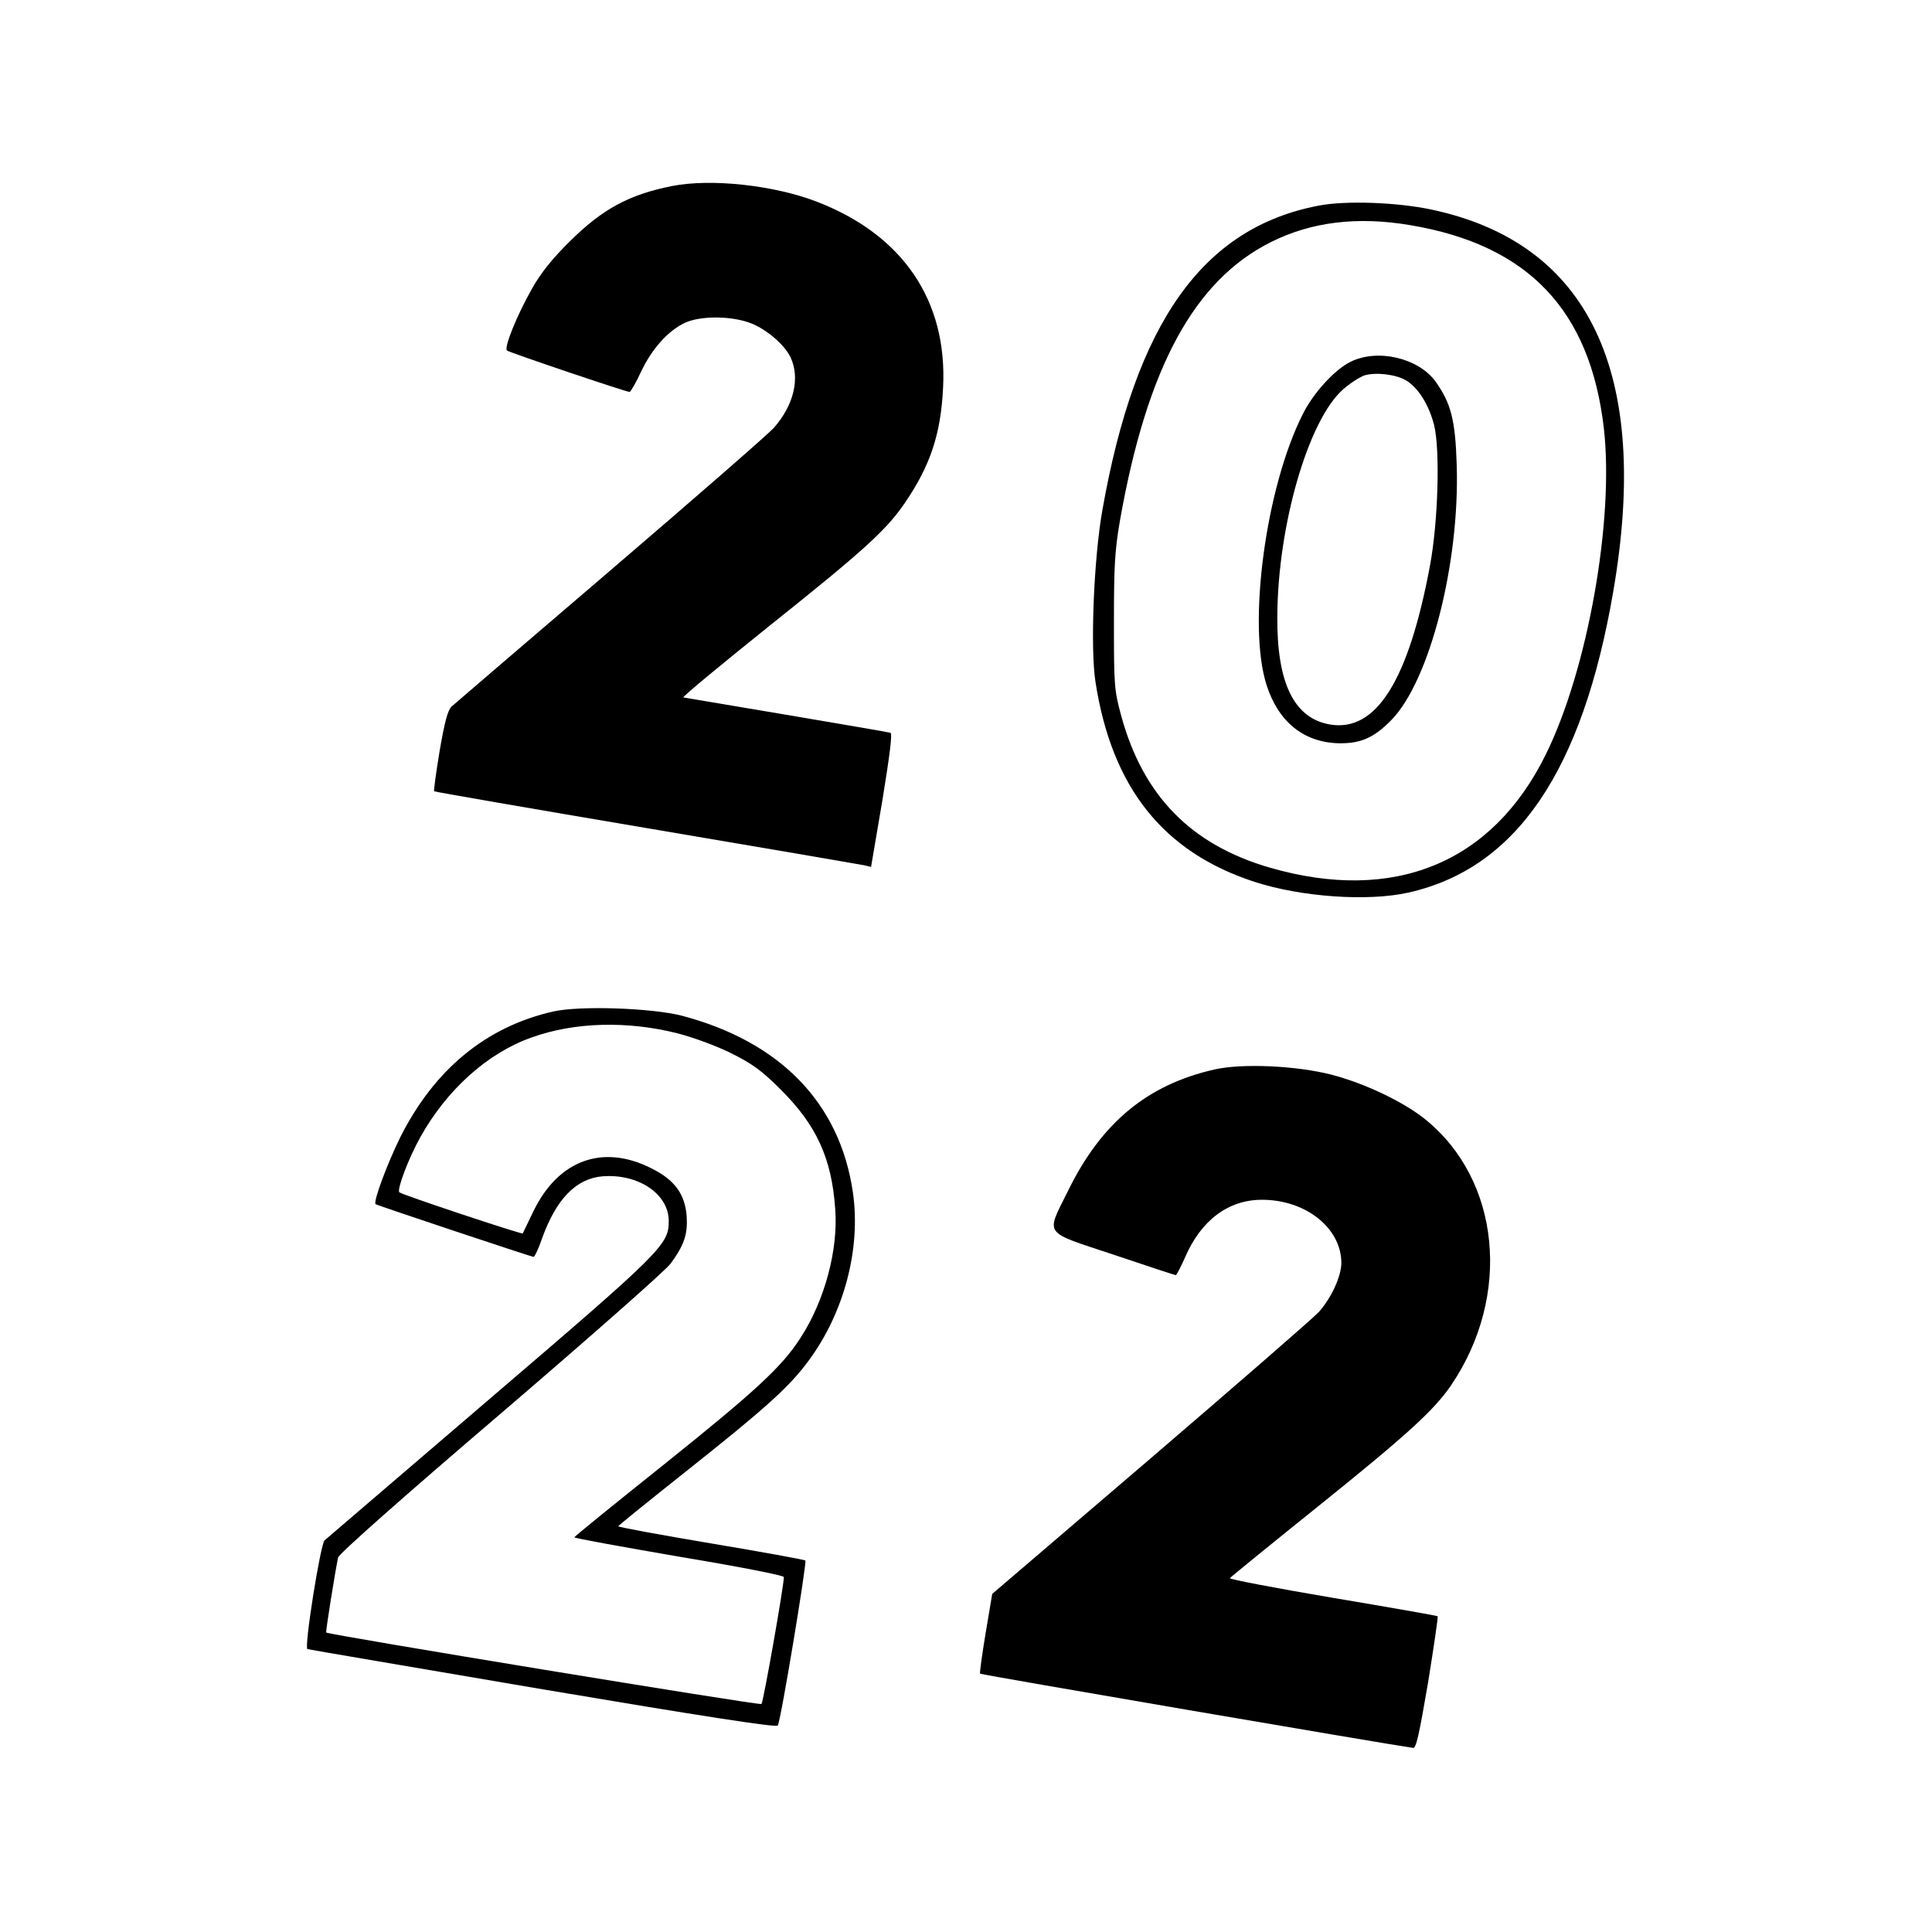
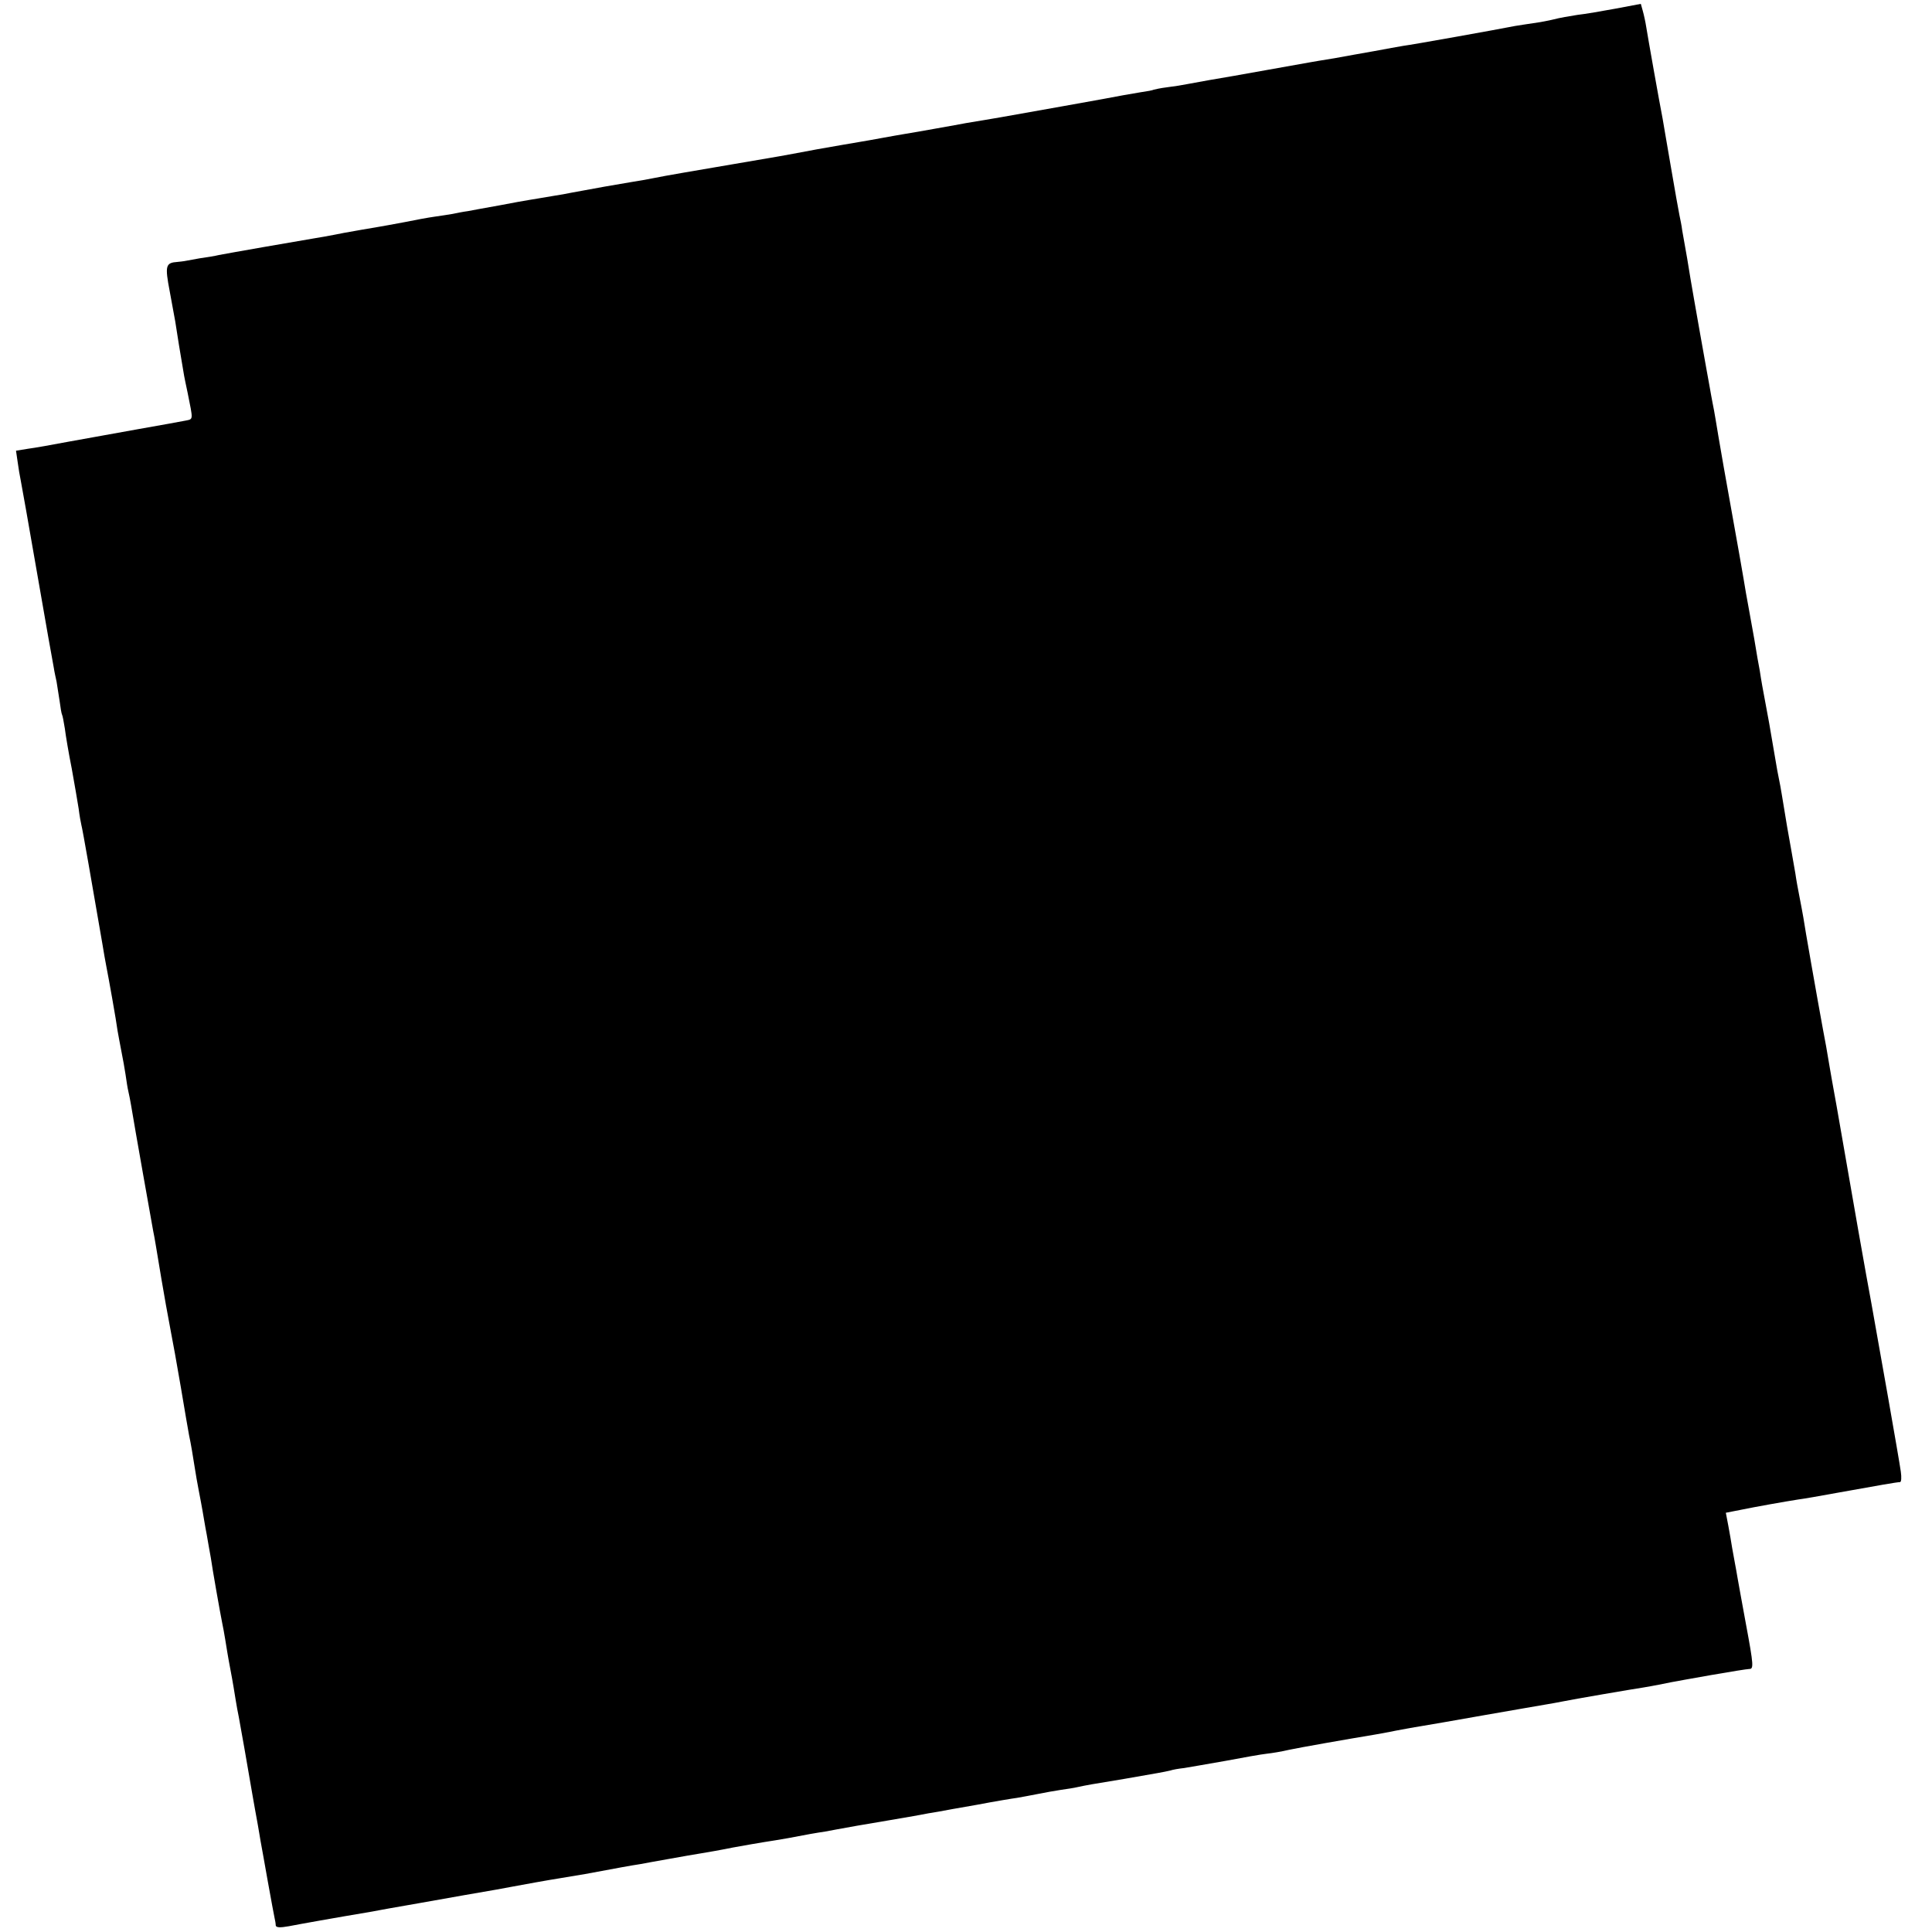
- <svg xmlns="http://www.w3.org/2000/svg" height="700pt" preserveAspectRatio="xMidYMid meet" viewBox="0 0 700 700" width="700pt">
-   <g transform="matrix(.1 0 0 -.1 0 700)">
-     <path d="m2435 6326c-156-31-252-83-371-201-63-62-105-115-136-170-55-97-103-215-91-225 8-7 431-150 444-150 4 0 23 33 42 74 40 84 99 149 160 177 53 24 156 25 226 2 60-19 131-78 155-127 36-76 12-175-61-257-21-23-288-256-593-517s-564-483-574-492c-14-14-25-56-43-160-13-79-22-144-20-147 2-2 348-62 768-133s775-132 790-135l25-6 41 241c27 166 37 243 29 245-6 2-175 31-376 65s-369 62-374 63c-5 2 137 119 315 262 342 273 421 345 489 445 91 134 129 248 137 416 16 315-146 553-457 673-155 60-383 85-525 57z" />
-     <path d="m4778 6255c-420-80-664-423-784-1104-31-175-44-497-25-621 59-383 245-617 576-725 169-55 411-72 558-39 391 88 630 439 742 1090 137 794-87 1264-660 1385-123 26-309 33-407 14zm333-71c426-72 650-307 700-735 38-331-58-875-211-1184-194-393-550-538-998-409-287 83-461 261-540 552-25 92-26 109-26 337 0 206 3 259 22 370 98 554 269 869 547 1008 146 73 313 94 506 61z" />
-     <path d="m4893 5689c-57-28-135-113-173-190-134-265-201-763-131-981 43-134 135-208 262-211 79-1 126 19 190 84 139 142 248 567 237 923-5 166-21 225-77 304-62 85-210 120-308 71zm201-67c44-26 83-88 102-162 22-89 15-349-15-510-78-417-195-603-362-575-130 22-193 150-191 390 1 330 112 713 238 824 26 23 61 45 78 51 41 12 112 4 150-18z" />
-     <path d="m2004 3335c-243-55-430-210-553-454-47-95-100-236-90-244 4-4 557-188 572-191 4 0 18 29 31 67 51 142 123 217 219 225 130 10 240-64 240-162 0-86-23-109-653-648-322-276-589-505-594-509-15-14-75-390-62-394 6-2 391-67 854-146 569-96 846-139 850-131 11 16 106 591 100 598-3 3-157 31-342 62s-336 59-336 62c1 3 112 93 247 200 286 227 373 305 442 399 130 175 191 408 161 612-47 322-263 545-620 639-109 28-371 37-466 15zm451-79c55-14 142-46 194-72 78-39 110-62 181-133 128-128 183-247 196-429 12-149-38-335-126-470-67-104-161-191-493-457-179-143-326-262-326-265-1-3 170-34 379-70 222-37 380-68 380-74 1-27-74-452-81-460-5-6-1563 250-1577 259-3 2 33 225 43 272 3 13 233 217 590 522 321 275 598 519 615 543 49 67 62 106 58 171-6 80-43 132-128 174-176 89-337 30-427-155-20-42-38-79-39-81-4-4-437 140-447 149s33 123 76 200c96 172 244 305 403 361 155 56 347 61 529 15z" />
-     <path d="m4400 3125c-243-55-410-193-531-441-80-162-93-144 166-230 121-41 222-74 225-74s18 29 34 65c58 134 156 207 276 208 159 1 289-101 290-228 0-49-36-127-81-178-19-21-293-259-609-530l-575-492-24-143c-13-78-22-144-20-146 3-4 1494-259 1569-269 11-2 22 49 54 236 21 130 37 239 35 241s-173 32-381 67c-207 35-374 67-372 71 3 4 150 124 327 266 317 255 413 343 474 432 221 325 180 746-95 966-79 63-218 129-337 160-127 33-325 42-425 19z" />
+ <svg xmlns="http://www.w3.org/2000/svg" version="1.0" width="700pt" height="700pt" viewBox="0 0 700 700" preserveAspectRatio="xMidYMid meet">
+   <g transform="translate(0,700) scale(0.1,-0.1)" fill="#000000" stroke="none">
+     <path d="M5855 6969 c-49 -9 -112 -20 -140 -23 -27 -4 -66 -11 -85 -16 -19 -5 -53 -11 -75 -14 -22 -3 -51 -8 -65 -10 -60 -12 -378 -69 -405 -72 -16 -3 -64 -11 -105 -19 -41 -7 -106 -19 -145 -26 -38 -6 -79 -13 -90 -15 -106 -19 -247 -44 -275 -49 -48 -8 -140 -24 -170 -30 -14 -3 -45 -8 -70 -11 -25 -3 -47 -8 -50 -9 -3 -2 -24 -6 -46 -9 -22 -4 -51 -9 -64 -11 -14 -3 -113 -21 -220 -40 -107 -19 -208 -37 -225 -40 -31 -5 -80 -14 -125 -21 -14 -3 -61 -11 -105 -19 -44 -8 -96 -17 -115 -20 -19 -3 -57 -10 -85 -15 -27 -5 -66 -12 -85 -15 -19 -3 -87 -15 -150 -26 -63 -12 -124 -23 -135 -25 -61 -10 -272 -47 -345 -59 -47 -8 -96 -17 -110 -20 -14 -3 -52 -10 -85 -15 -82 -14 -112 -19 -170 -30 -27 -5 -61 -11 -75 -14 -14 -2 -41 -7 -60 -10 -19 -3 -46 -8 -60 -10 -14 -2 -63 -11 -110 -20 -47 -8 -98 -18 -115 -21 -16 -2 -41 -7 -55 -10 -13 -2 -42 -7 -65 -10 -22 -3 -71 -12 -110 -20 -38 -7 -86 -16 -105 -19 -19 -3 -71 -12 -115 -20 -44 -9 -96 -18 -115 -21 -43 -7 -307 -53 -337 -59 -11 -3 -43 -8 -70 -12 -26 -5 -51 -9 -55 -10 -5 -1 -16 -2 -25 -3 -43 -3 -46 -13 -28 -107 9 -49 18 -98 20 -109 3 -22 23 -145 30 -184 2 -14 9 -47 15 -75 20 -100 21 -94 -8 -100 -15 -3 -92 -17 -172 -31 -80 -14 -192 -35 -250 -45 -58 -11 -125 -23 -149 -26 l-43 -7 6 -41 c3 -23 8 -52 11 -66 3 -14 30 -167 60 -340 30 -173 57 -326 60 -340 2 -14 7 -36 10 -50 2 -14 7 -45 11 -70 3 -24 7 -47 9 -50 2 -3 6 -26 10 -50 3 -25 14 -90 25 -145 10 -55 21 -120 25 -145 3 -25 8 -52 10 -60 4 -13 40 -221 76 -430 5 -30 11 -66 14 -80 8 -40 37 -202 41 -235 3 -16 9 -50 14 -75 5 -25 12 -63 15 -84 3 -21 7 -48 10 -60 3 -12 7 -34 10 -51 13 -80 76 -433 80 -455 5 -22 13 -74 30 -175 7 -43 25 -143 35 -195 5 -25 21 -112 35 -195 14 -82 27 -161 30 -175 7 -32 14 -76 21 -120 3 -19 9 -55 14 -80 5 -25 11 -58 14 -75 3 -16 9 -55 15 -85 5 -30 12 -68 15 -85 5 -37 34 -201 41 -235 3 -14 8 -41 11 -60 3 -19 11 -69 19 -110 8 -41 16 -91 19 -110 3 -19 8 -46 11 -60 6 -32 33 -184 50 -285 3 -16 7 -40 9 -51 2 -12 7 -37 10 -55 3 -19 8 -45 10 -59 3 -14 14 -79 26 -145 12 -66 23 -127 25 -135 2 -8 4 -20 4 -26 1 -8 15 -9 48 -3 41 8 164 30 301 53 17 3 47 9 65 12 68 12 127 22 272 48 83 14 161 28 175 31 32 6 125 23 170 30 19 3 60 10 90 15 58 11 70 13 135 25 22 4 51 9 65 11 14 3 61 11 105 19 44 8 96 17 115 20 19 3 71 12 115 21 44 8 96 17 115 20 19 3 58 9 85 14 28 5 64 12 80 15 17 3 41 7 55 9 14 3 66 12 115 21 108 18 122 21 205 35 36 7 76 14 90 16 14 3 77 14 140 25 63 12 129 23 145 25 17 3 50 9 75 14 25 5 63 12 84 15 21 3 48 7 60 10 12 3 35 7 51 10 17 3 71 12 120 20 50 9 104 18 120 21 17 3 37 7 45 9 8 3 31 7 50 9 19 3 87 15 150 26 63 12 131 24 150 26 19 2 55 8 80 14 37 8 213 39 310 55 14 2 50 9 80 15 30 6 71 13 90 16 19 3 123 21 230 40 107 19 209 36 225 39 17 3 41 7 55 10 38 8 261 46 295 51 17 3 41 7 55 10 14 3 34 7 45 9 11 2 76 14 145 26 69 12 131 22 138 22 16 0 16 12 -12 162 -13 72 -27 146 -30 165 -3 19 -8 45 -10 56 -2 12 -7 37 -10 55 -3 19 -9 55 -14 81 l-9 47 51 10 c58 12 166 31 211 38 17 2 80 13 140 24 150 27 218 39 229 39 5 0 6 17 3 38 -7 50 -80 462 -107 612 -14 73 -75 419 -106 600 -14 80 -27 156 -30 170 -3 14 -9 52 -15 85 -10 60 -15 89 -24 135 -19 103 -68 381 -71 405 -3 17 -9 50 -14 75 -5 25 -12 63 -15 85 -11 64 -15 85 -30 170 -7 44 -16 96 -19 115 -3 19 -8 46 -11 60 -3 14 -8 41 -11 60 -3 19 -14 82 -24 140 -11 58 -22 119 -25 135 -3 17 -7 41 -9 55 -3 14 -12 66 -20 115 -9 50 -18 100 -20 111 -2 12 -7 37 -10 55 -10 61 -24 142 -81 459 -13 74 -26 151 -29 170 -3 19 -8 46 -11 60 -3 14 -7 39 -10 55 -3 17 -19 104 -35 195 -16 91 -32 181 -35 200 -5 33 -17 104 -30 175 -2 17 -7 41 -10 55 -3 14 -17 93 -31 175 -14 83 -28 161 -30 175 -12 61 -54 298 -59 330 -3 20 -9 47 -13 61 l-7 25 -90 -17z" />
  </g>
</svg>
